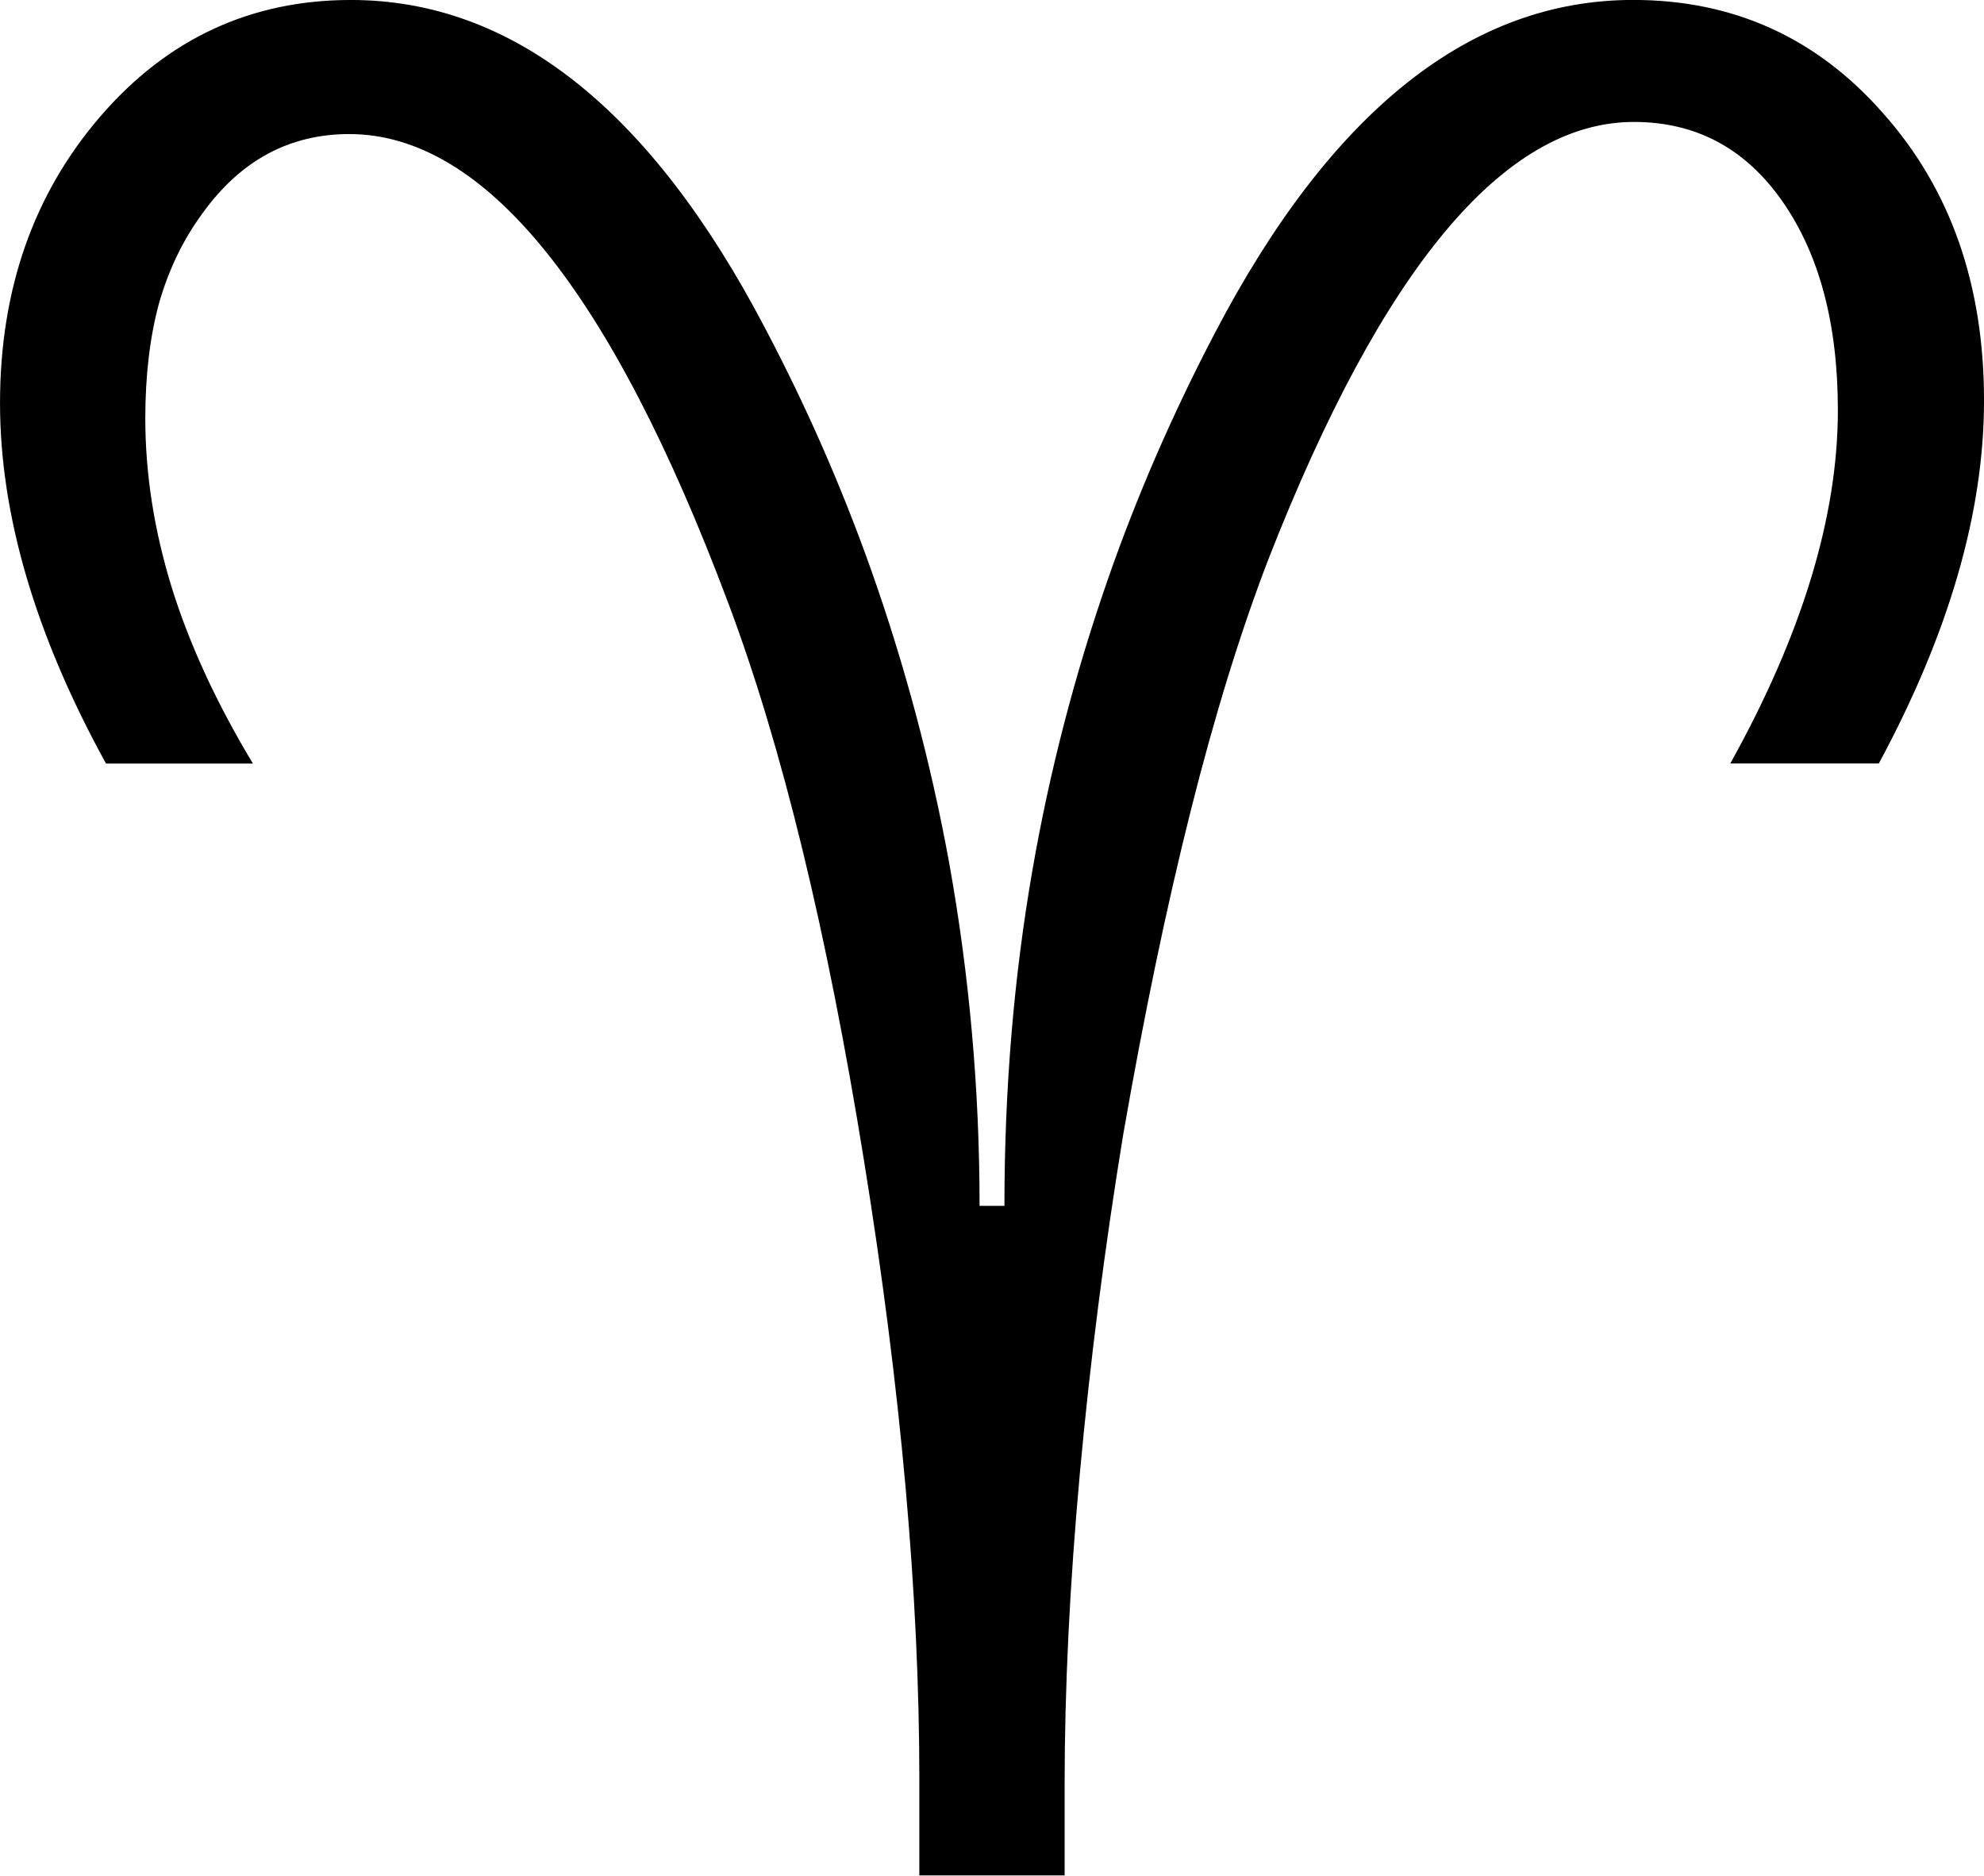
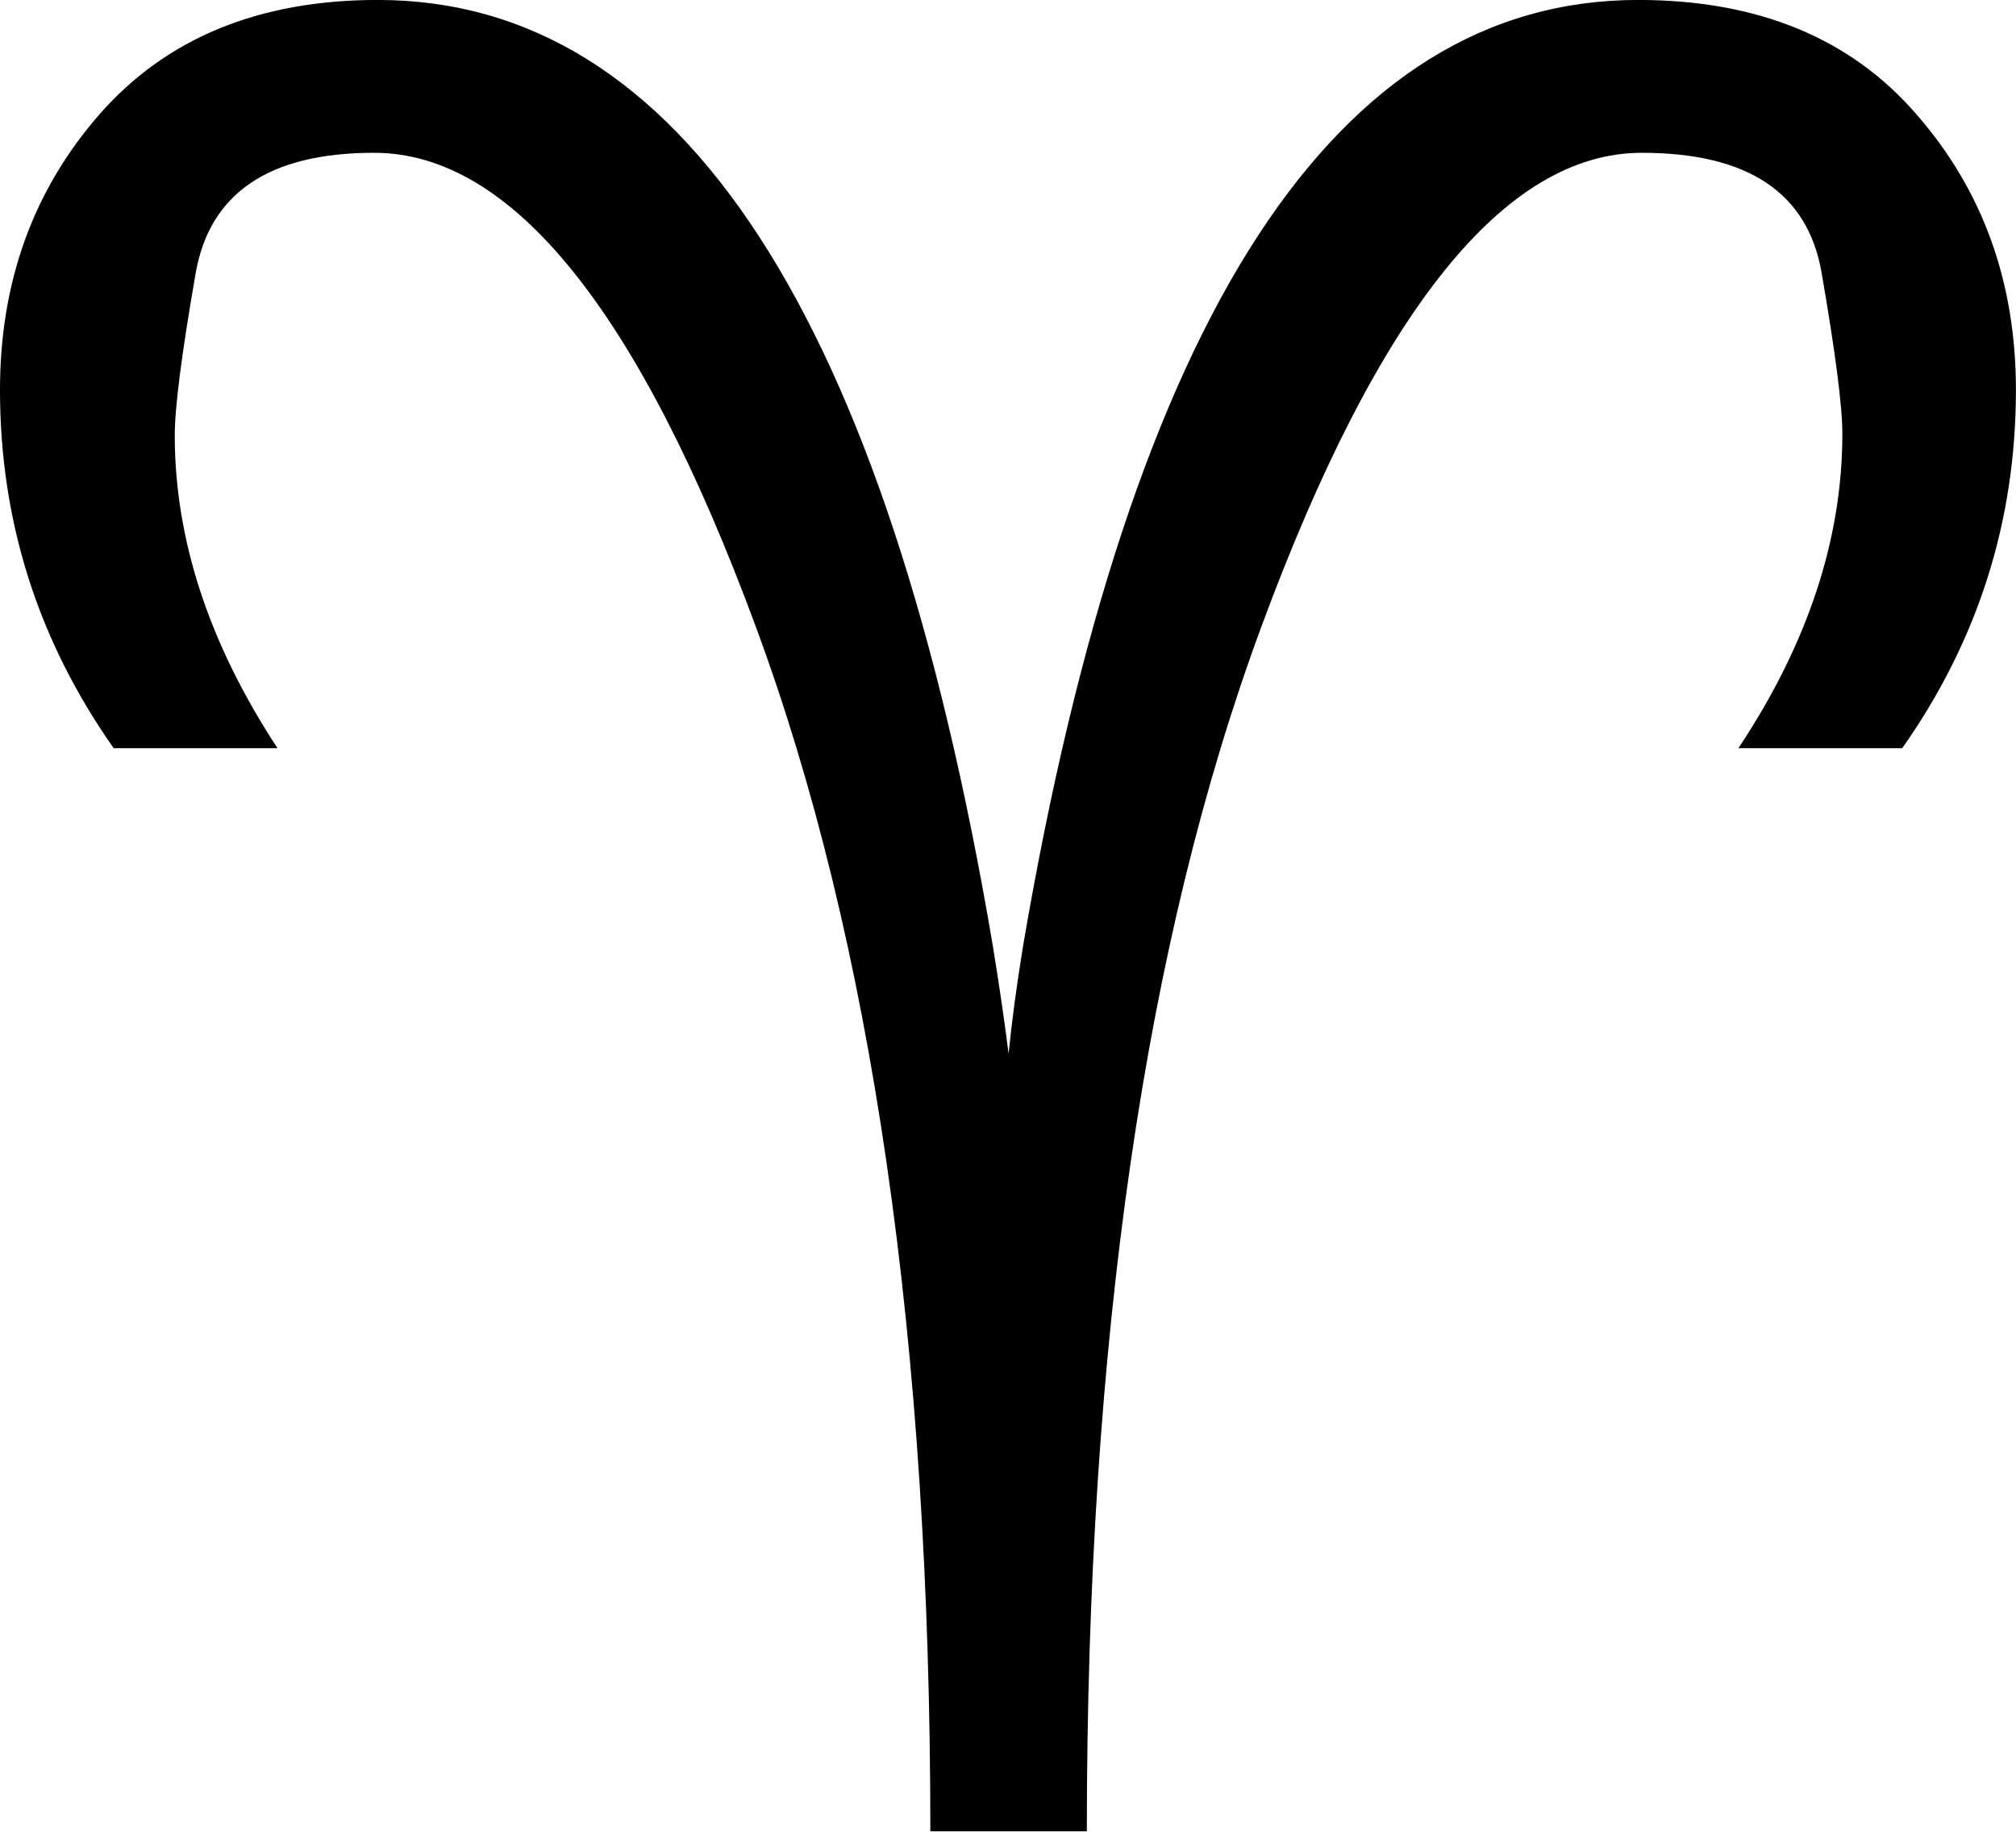
- <svg xmlns="http://www.w3.org/2000/svg" width="48.262" height="45.625" id="svg2" version="1.1">
+ <svg xmlns="http://www.w3.org/2000/svg" width="32.207" height="29.258" id="svg2" version="1.0">
  <defs id="defs4" />
-   <g id="layer1" transform="translate(-41.60169,-780.1781)">
-     <g transform="translate(4.194199,642.2756)" style="font-size:40px;font-style:normal;font-variant:normal;font-weight:normal;font-stretch:normal;line-height:125%;letter-spacing:0px;word-spacing:0px;fill:#000000;fill-opacity:1;stroke:none;font-family:Placidus Symbols;-inkscape-font-specification:Placidus Symbols" id="text3055">
-       <path d="m 59.771,183.528 0,-2.344 c -2.6e-5,-4.479 -0.449,-9.499 -1.348,-15.059 -0.898,-5.573 -1.999,-10.091 -3.301,-13.555 -2.852,-7.604 -5.924,-11.406 -9.219,-11.406 -1.458,3e-5 -2.65,0.645 -3.574,1.934 -0.469,0.638 -0.82,1.367 -1.055,2.188 -0.221,0.82 -0.332,1.751 -0.332,2.793 -8e-6,1.354 0.215,2.728 0.645,4.121 0.43,1.38 1.087,2.806 1.973,4.277 l -3.574,0 c -1.719,-3.125 -2.578,-6.048 -2.578,-8.77 -4e-6,-2.76 0.814,-5.085 2.441,-6.973 1.628,-1.888 3.659,-2.832 6.094,-2.832 3.932,4e-5 7.292,2.663 10.078,7.988 1.003,1.901 1.862,3.861 2.578,5.879 0.82,2.318 1.452,4.688 1.895,7.109 0.495,2.747 0.742,5.534 0.742,8.359 l 0.605,0 c -2.9e-5,-2.839 0.228,-5.566 0.684,-8.184 0.417,-2.396 1.029,-4.753 1.836,-7.07 0.703,-2.018 1.569,-4.01 2.598,-5.977 2.825,-5.404 6.217,-8.105 10.176,-8.105 2.448,4e-5 4.479,0.925 6.094,2.773 1.628,1.836 2.441,4.16 2.441,6.973 -5.3e-5,2.721 -0.853,5.664 -2.559,8.828 l -3.613,0 c 1.745,-3.138 2.617,-6.003 2.617,-8.594 -4.9e-5,-2.096 -0.449,-3.789 -1.348,-5.078 -0.898,-1.289 -2.103,-1.934 -3.613,-1.934 -3.151,3e-5 -6.113,3.542 -8.887,10.625 -0.677,1.758 -1.309,3.802 -1.895,6.133 -0.586,2.331 -1.133,4.954 -1.641,7.871 -0.456,2.786 -0.807,5.534 -1.055,8.242 -0.247,2.708 -0.371,5.234 -0.371,7.578 l 0,2.207 -3.535,0" id="path3060" />
+   <g id="layer1" transform="translate(-267.2012,-375.5975)">
+     <g transform="translate(258.5991,387.1767)" style="font-size:40px;font-style:normal;font-variant:normal;font-weight:normal;font-stretch:normal;line-height:125%;letter-spacing:0px;word-spacing:0px;fill:#000000;fill-opacity:1;stroke:none;font-family:Cantarell;-inkscape-font-specification:Cantarell" id="text2990">
+       <path d="m 23.465,17.679 c -1.7e-5,-7.812 -0.931,-14.232 -2.793,-19.258 -1.862,-5.039 -3.893,-7.559 -6.094,-7.559 -1.68,2.68e-5 -2.63,0.645 -2.852,1.934 -0.221,1.276 -0.332,2.135 -0.332,2.578 -4e-6,1.667 0.547,3.333 1.641,5 l -2.617,0 C 9.208,-1.345 8.602,-3.252 8.602,-5.349 c -1.8e-6,-1.719 0.527,-3.184 1.582,-4.395 1.068,-1.224 2.552,-1.836 4.453,-1.836 4.844,2.9e-5 8.118,5.033 9.824,15.098 0.104,0.638 0.189,1.217 0.254,1.738 0.052,-0.521 0.13,-1.1 0.234,-1.738 1.719,-10.065 4.993,-15.098 9.824,-15.098 1.914,2.9e-5 3.398,0.612 4.453,1.836 1.055,1.211 1.582,2.676 1.582,4.395 -3.4e-5,2.096 -0.606,4.004 -1.816,5.723 l -2.617,0 c 1.107,-1.667 1.66,-3.34 1.66,-5.02 -3.1e-5,-0.443 -0.111,-1.302 -0.332,-2.578 -0.221,-1.276 -1.178,-1.914 -2.871,-1.914 -2.188,2.68e-5 -4.212,2.52 -6.074,7.559 -1.862,5.026 -2.793,11.445 -2.793,19.258 l -2.5,0" style="font-family:Cantarell;-inkscape-font-specification:Cantarell" id="path3613" />
    </g>
  </g>
</svg>
